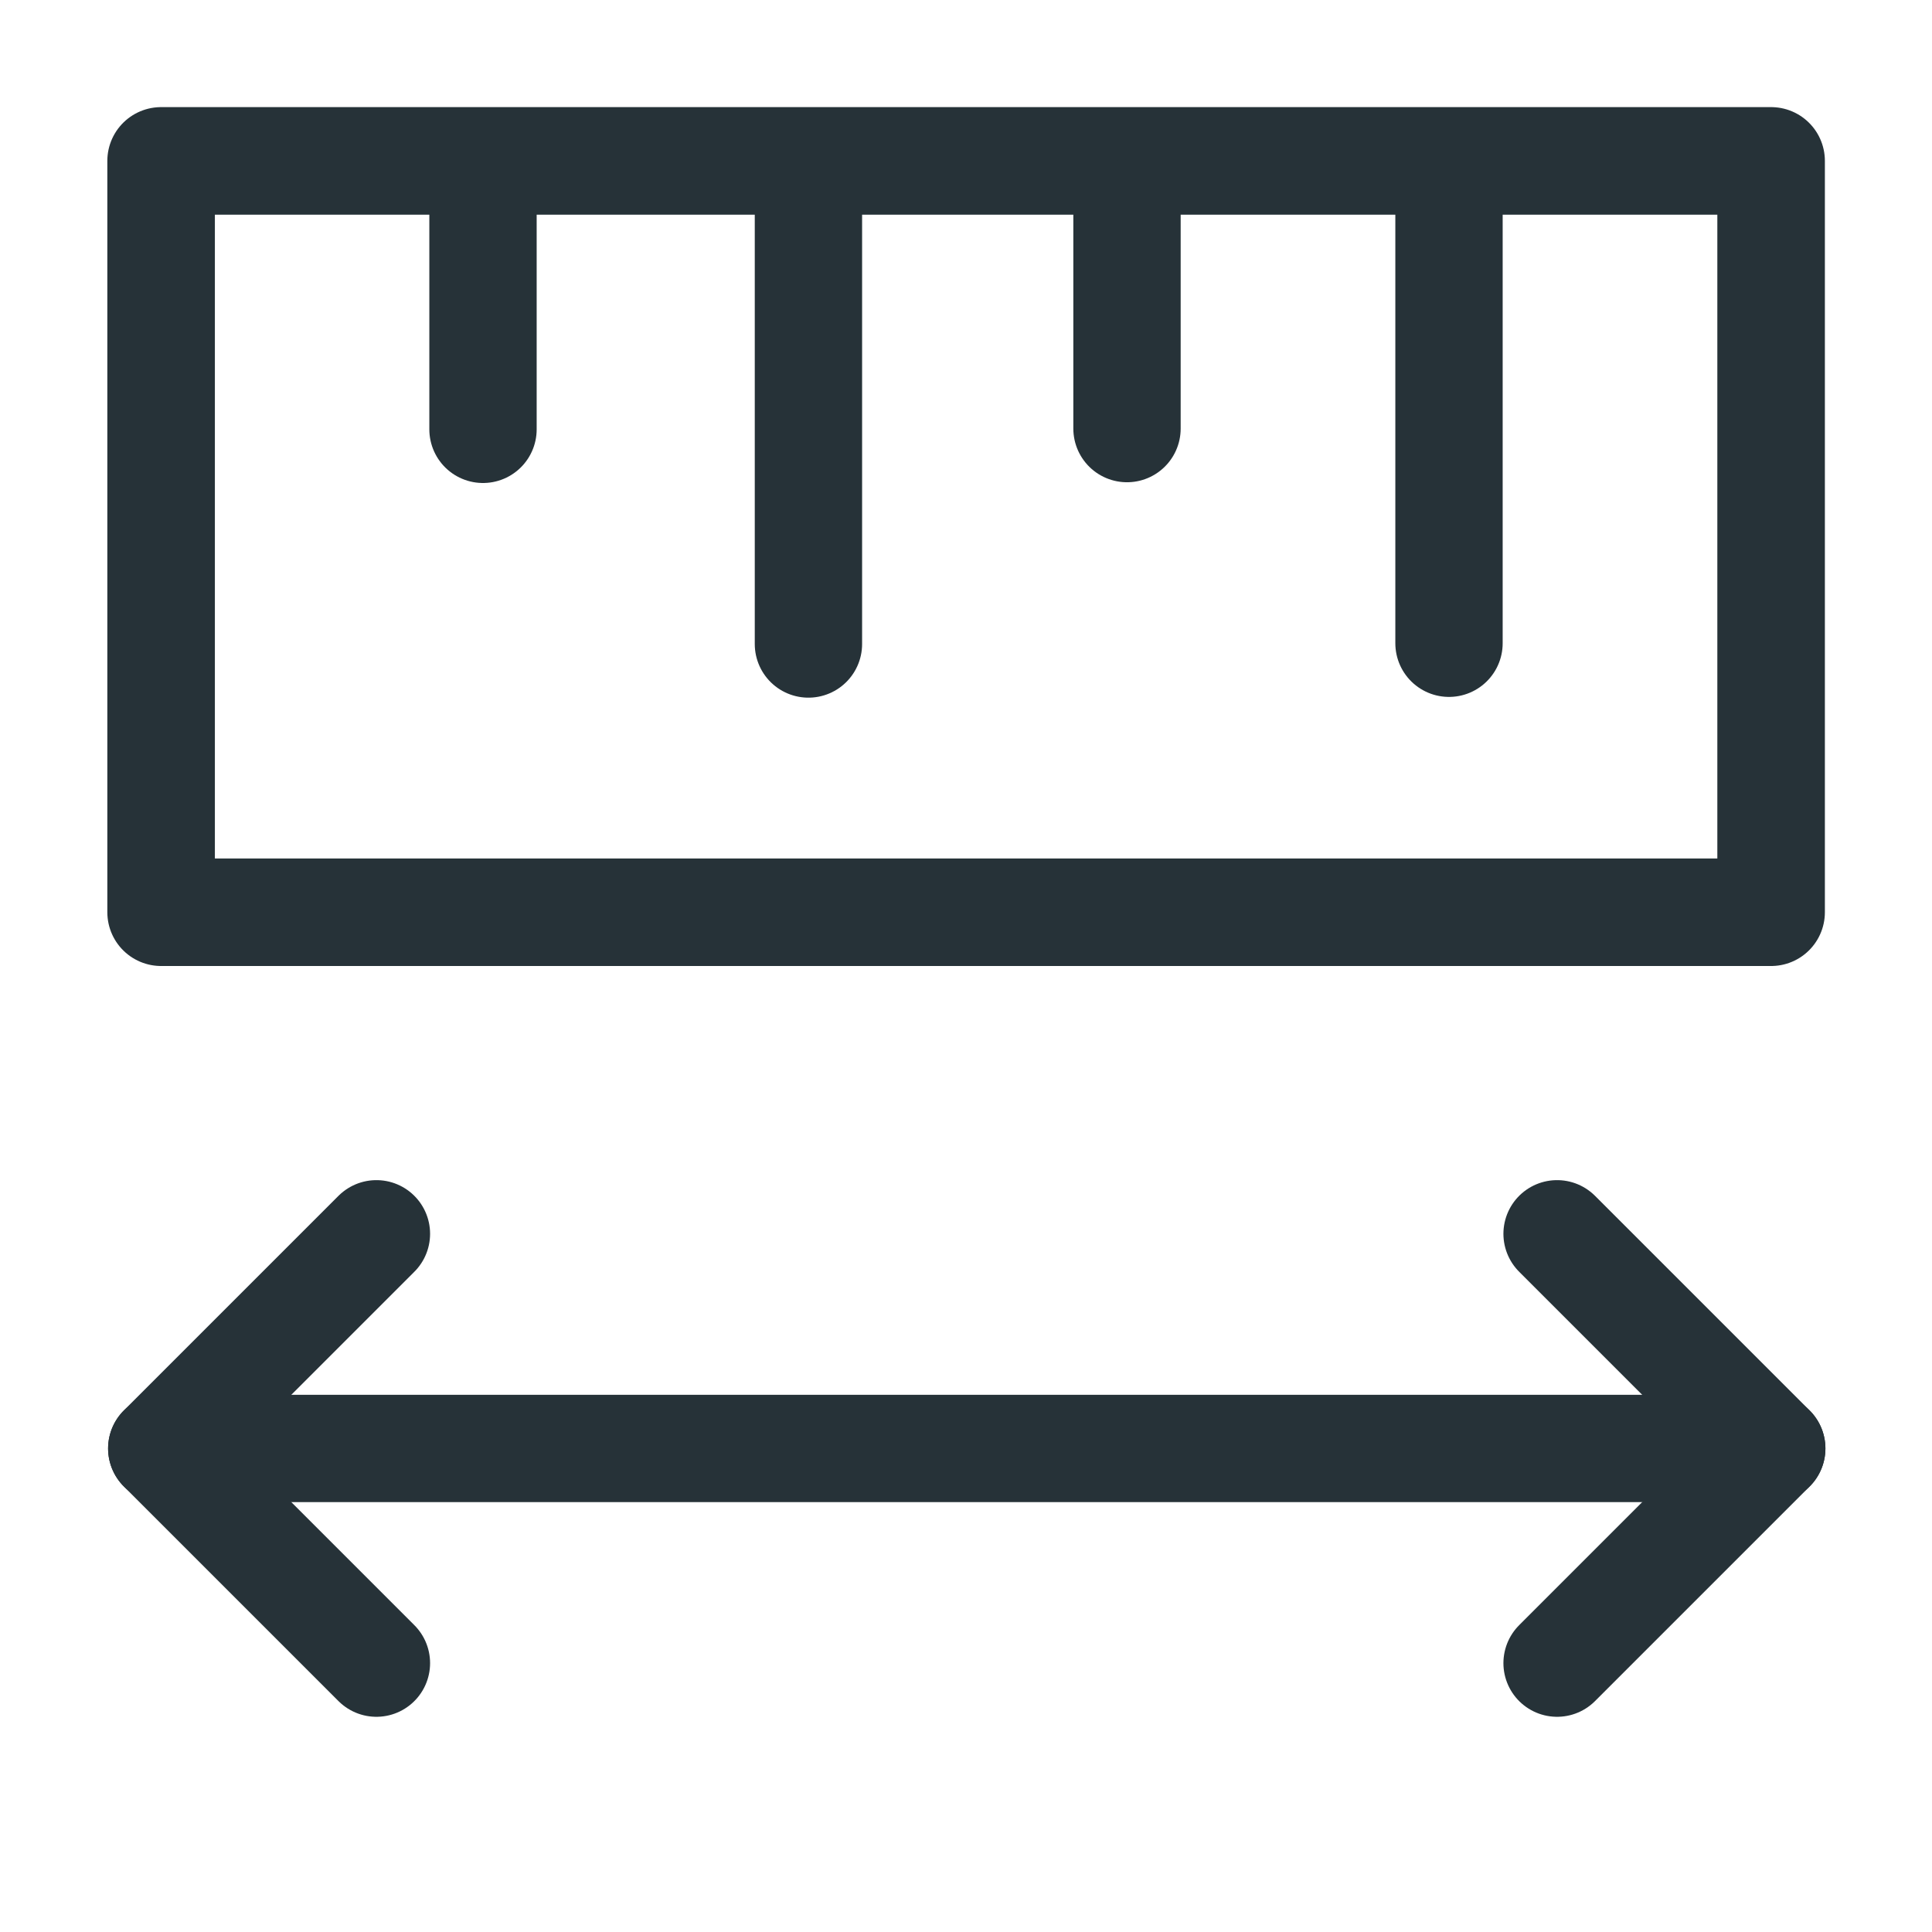
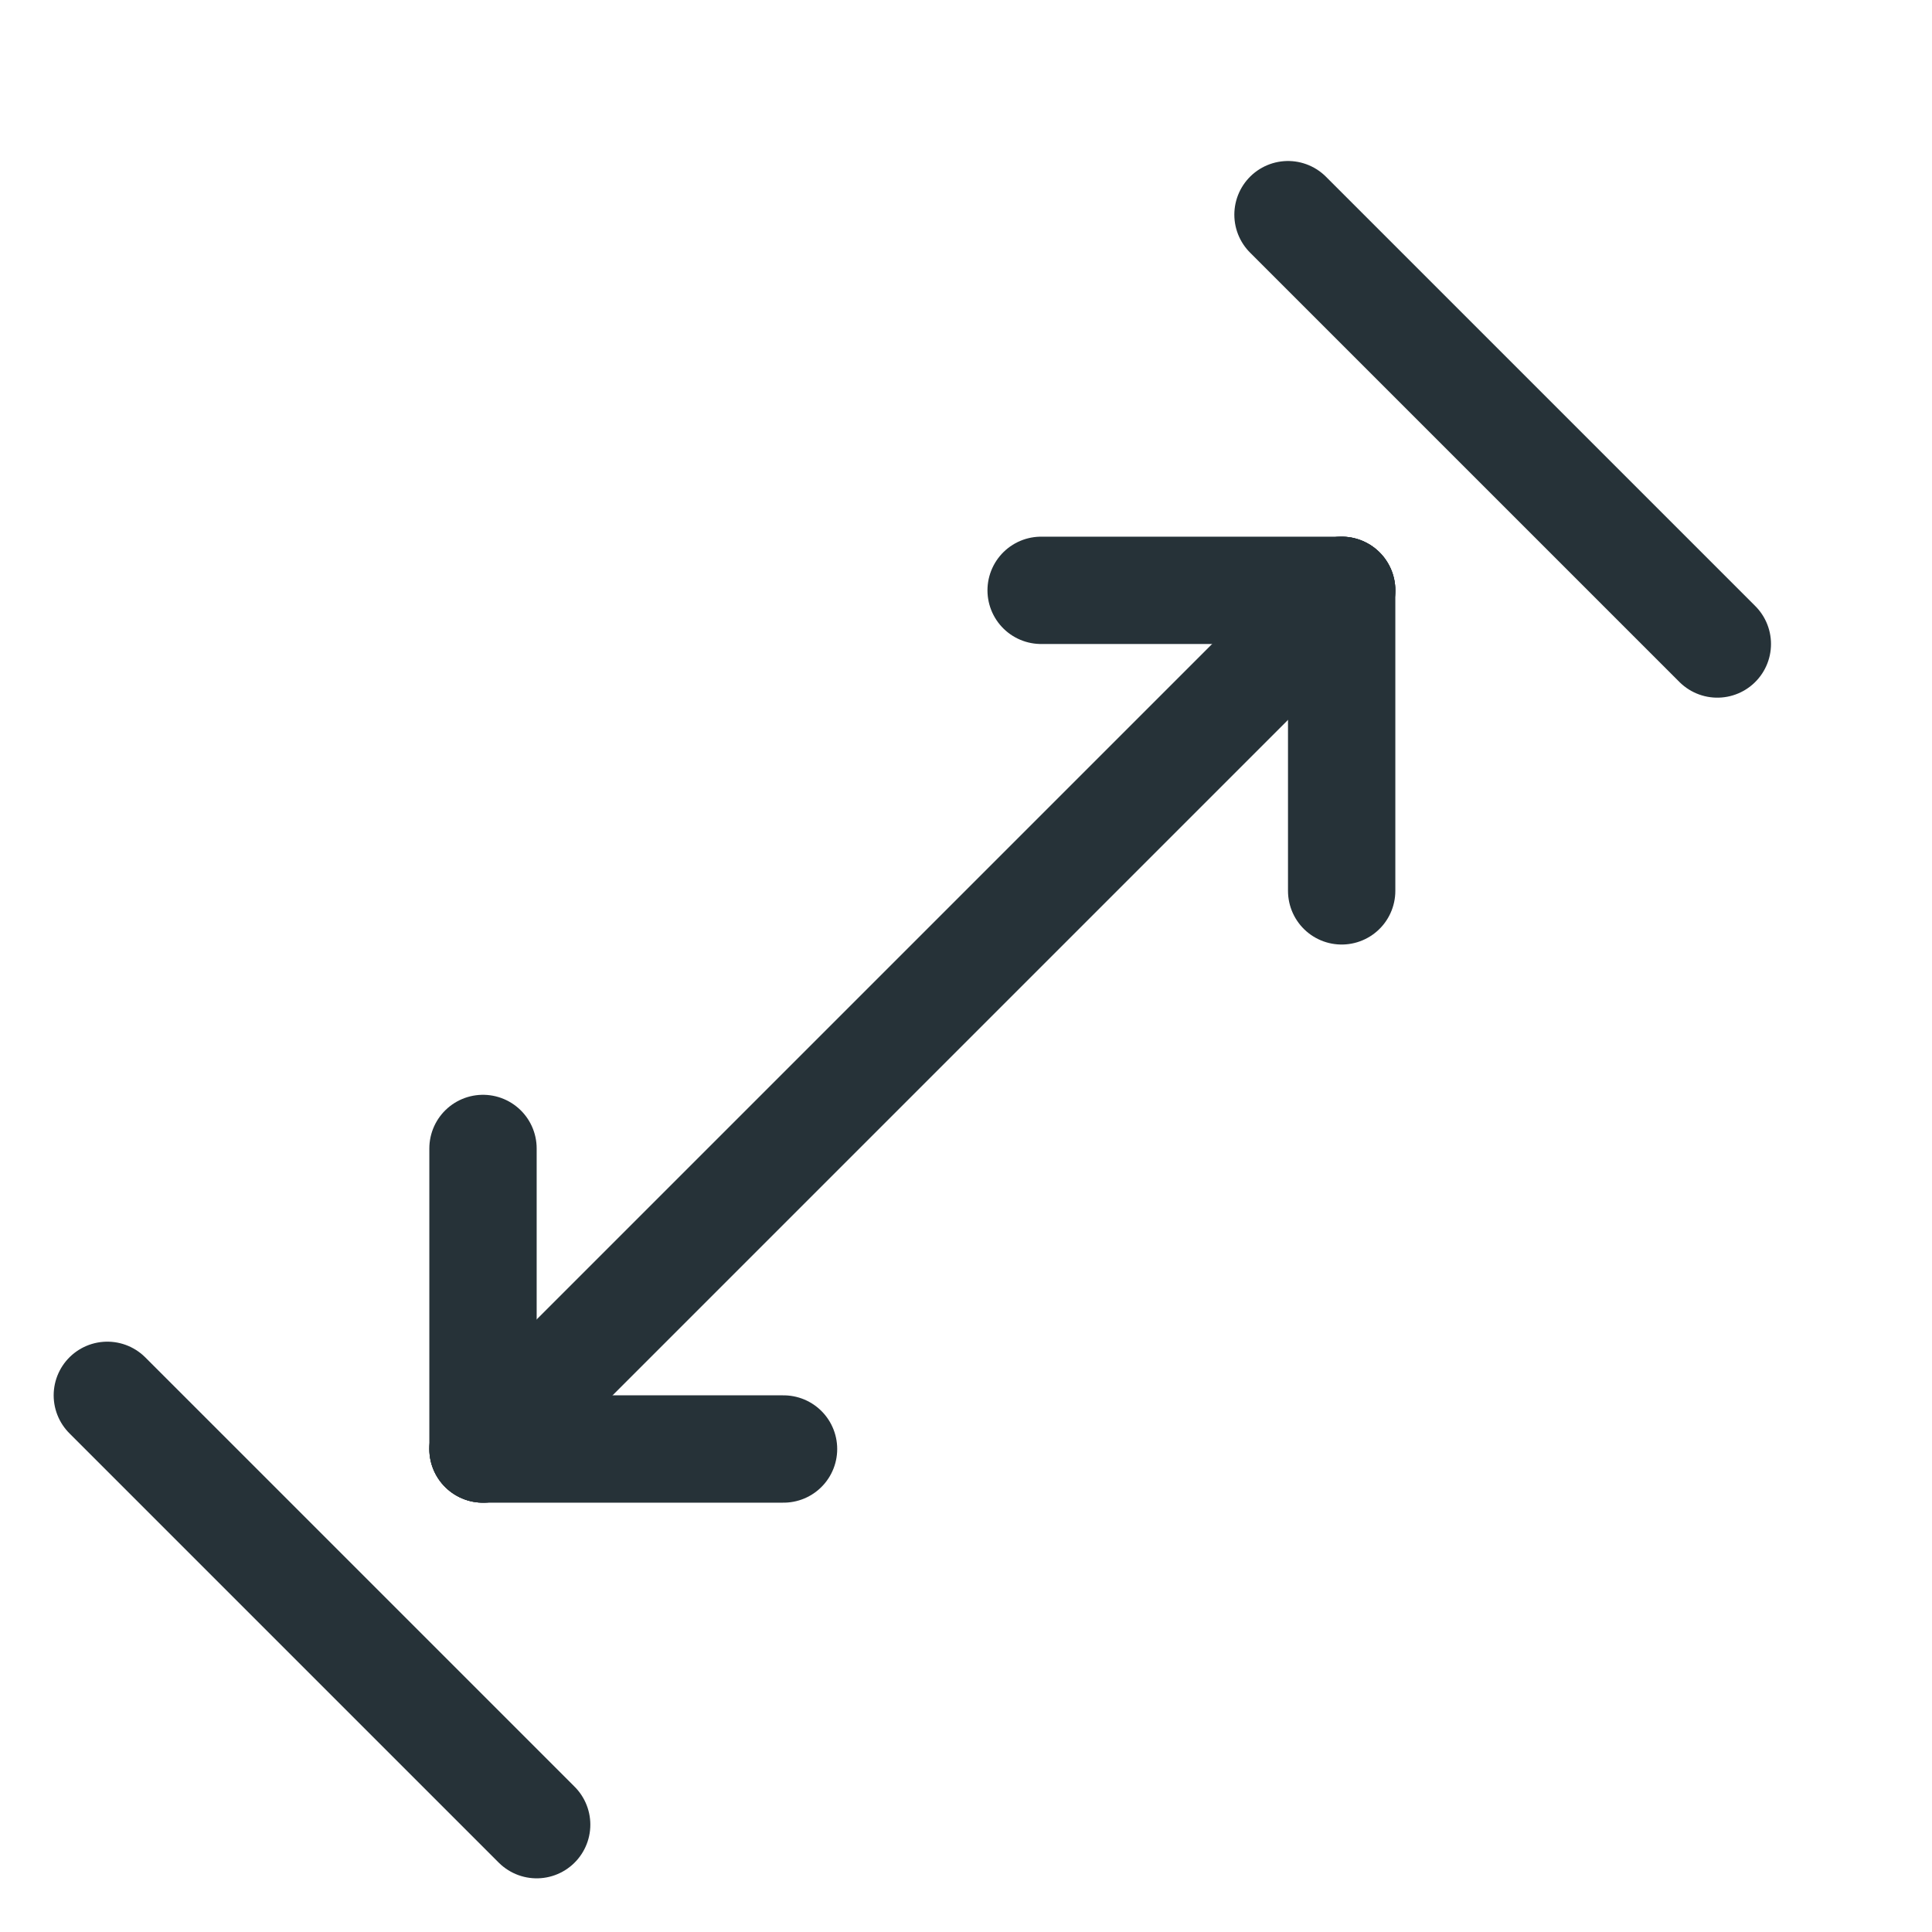
- <svg xmlns="http://www.w3.org/2000/svg" viewBox="0 0 18 18" xml:space="preserve" version="1.1" id="svg6">
-   <defs id="defs10" />
-   <rect style="opacity:1;fill:none;fill-opacity:1;fill-rule:nonzero;stroke:#263238;stroke-width:1.002;stroke-linecap:round;stroke-linejoin:round;stroke-miterlimit:4;stroke-dasharray:none;stroke-dashoffset:0;stroke-opacity:1;paint-order:normal" id="rect826" width="15" height="7" x="1.501" y="1.499" />
-   <path style="fill:none;stroke:#263238;stroke-width:1px;stroke-linecap:round;stroke-linejoin:miter;stroke-opacity:1" d="M 4.5,1.986 V 4" id="path828" />
-   <path style="fill:none;stroke:#263238;stroke-width:1px;stroke-linecap:round;stroke-linejoin:miter;stroke-opacity:1" d="M 7.532,1.986 V 6" id="path828-4" />
-   <path style="fill:none;stroke:#263238;stroke-width:1px;stroke-linecap:round;stroke-linejoin:miter;stroke-opacity:1" d="M 10.5,1.986 V 3.993" id="path828-9" />
-   <path style="fill:none;stroke:#263238;stroke-width:1px;stroke-linecap:round;stroke-linejoin:miter;stroke-opacity:1" d="M 13.5,1.986 V 5.993" id="path828-7" />
-   <path style="fill:none;stroke:#263238;stroke-width:1px;stroke-linecap:round;stroke-linejoin:round;stroke-opacity:1" d="M 1.507,13.495 H 16.507" id="path874" />
-   <path style="fill:none;stroke:#263238;stroke-width:1px;stroke-linecap:round;stroke-linejoin:round;stroke-opacity:1" d="m 3.507,11.495 -2,2 2,2" id="path882" />
-   <path style="fill:none;stroke:#263238;stroke-width:1px;stroke-linecap:round;stroke-linejoin:round;stroke-opacity:1" d="m 14.507,11.495 2,2 -2,2" id="path882-2" />
+ <svg xmlns="http://www.w3.org/2000/svg" xml:space="preserve" enable-background="new 0 0 18 18" viewBox="0 0 18 18" y="0px" x="0px" id="svg6" version="1.1">
+   <defs id="defs6502" />
+   <line id="line6483" y2="13.5" x2="4.5" y1="5.5" x1="12.5" stroke-miterlimit="10" stroke-linejoin="round" stroke-linecap="round" stroke="#263238" fill="none" />
+   <line id="line6485" y2="2" x2="12" y1="6" x1="16" stroke-miterlimit="10" stroke-linejoin="round" stroke-linecap="round" stroke="#263238" fill="none" />
+   <line id="line6487" y2="13" x2="1" y1="17" x1="5" stroke-miterlimit="10" stroke-linejoin="round" stroke-linecap="round" stroke="#263238" fill="none" />
+   <g id="g6493">
+     <line id="line6489" y2="5.5" x2="12.5" y1="5.5" x1="9.7" stroke-miterlimit="10" stroke-linejoin="round" stroke-linecap="round" stroke="#263238" fill="none" />
+     <line id="line6491" y2="5.5" x2="12.5" y1="8.3" x1="12.5" stroke-miterlimit="10" stroke-linejoin="round" stroke-linecap="round" stroke="#263238" fill="none" />
+   </g>
+   <g id="g6499">
+     <line id="line6495" y2="13.5" x2="4.5" y1="10.7" x1="4.5" stroke-miterlimit="10" stroke-linejoin="round" stroke-linecap="round" stroke="#263238" fill="none" />
+     <line id="line6497" y2="13.5" x2="4.5" y1="13.5" x1="7.3" stroke-miterlimit="10" stroke-linejoin="round" stroke-linecap="round" stroke="#263238" fill="none" />
+   </g>
</svg>
